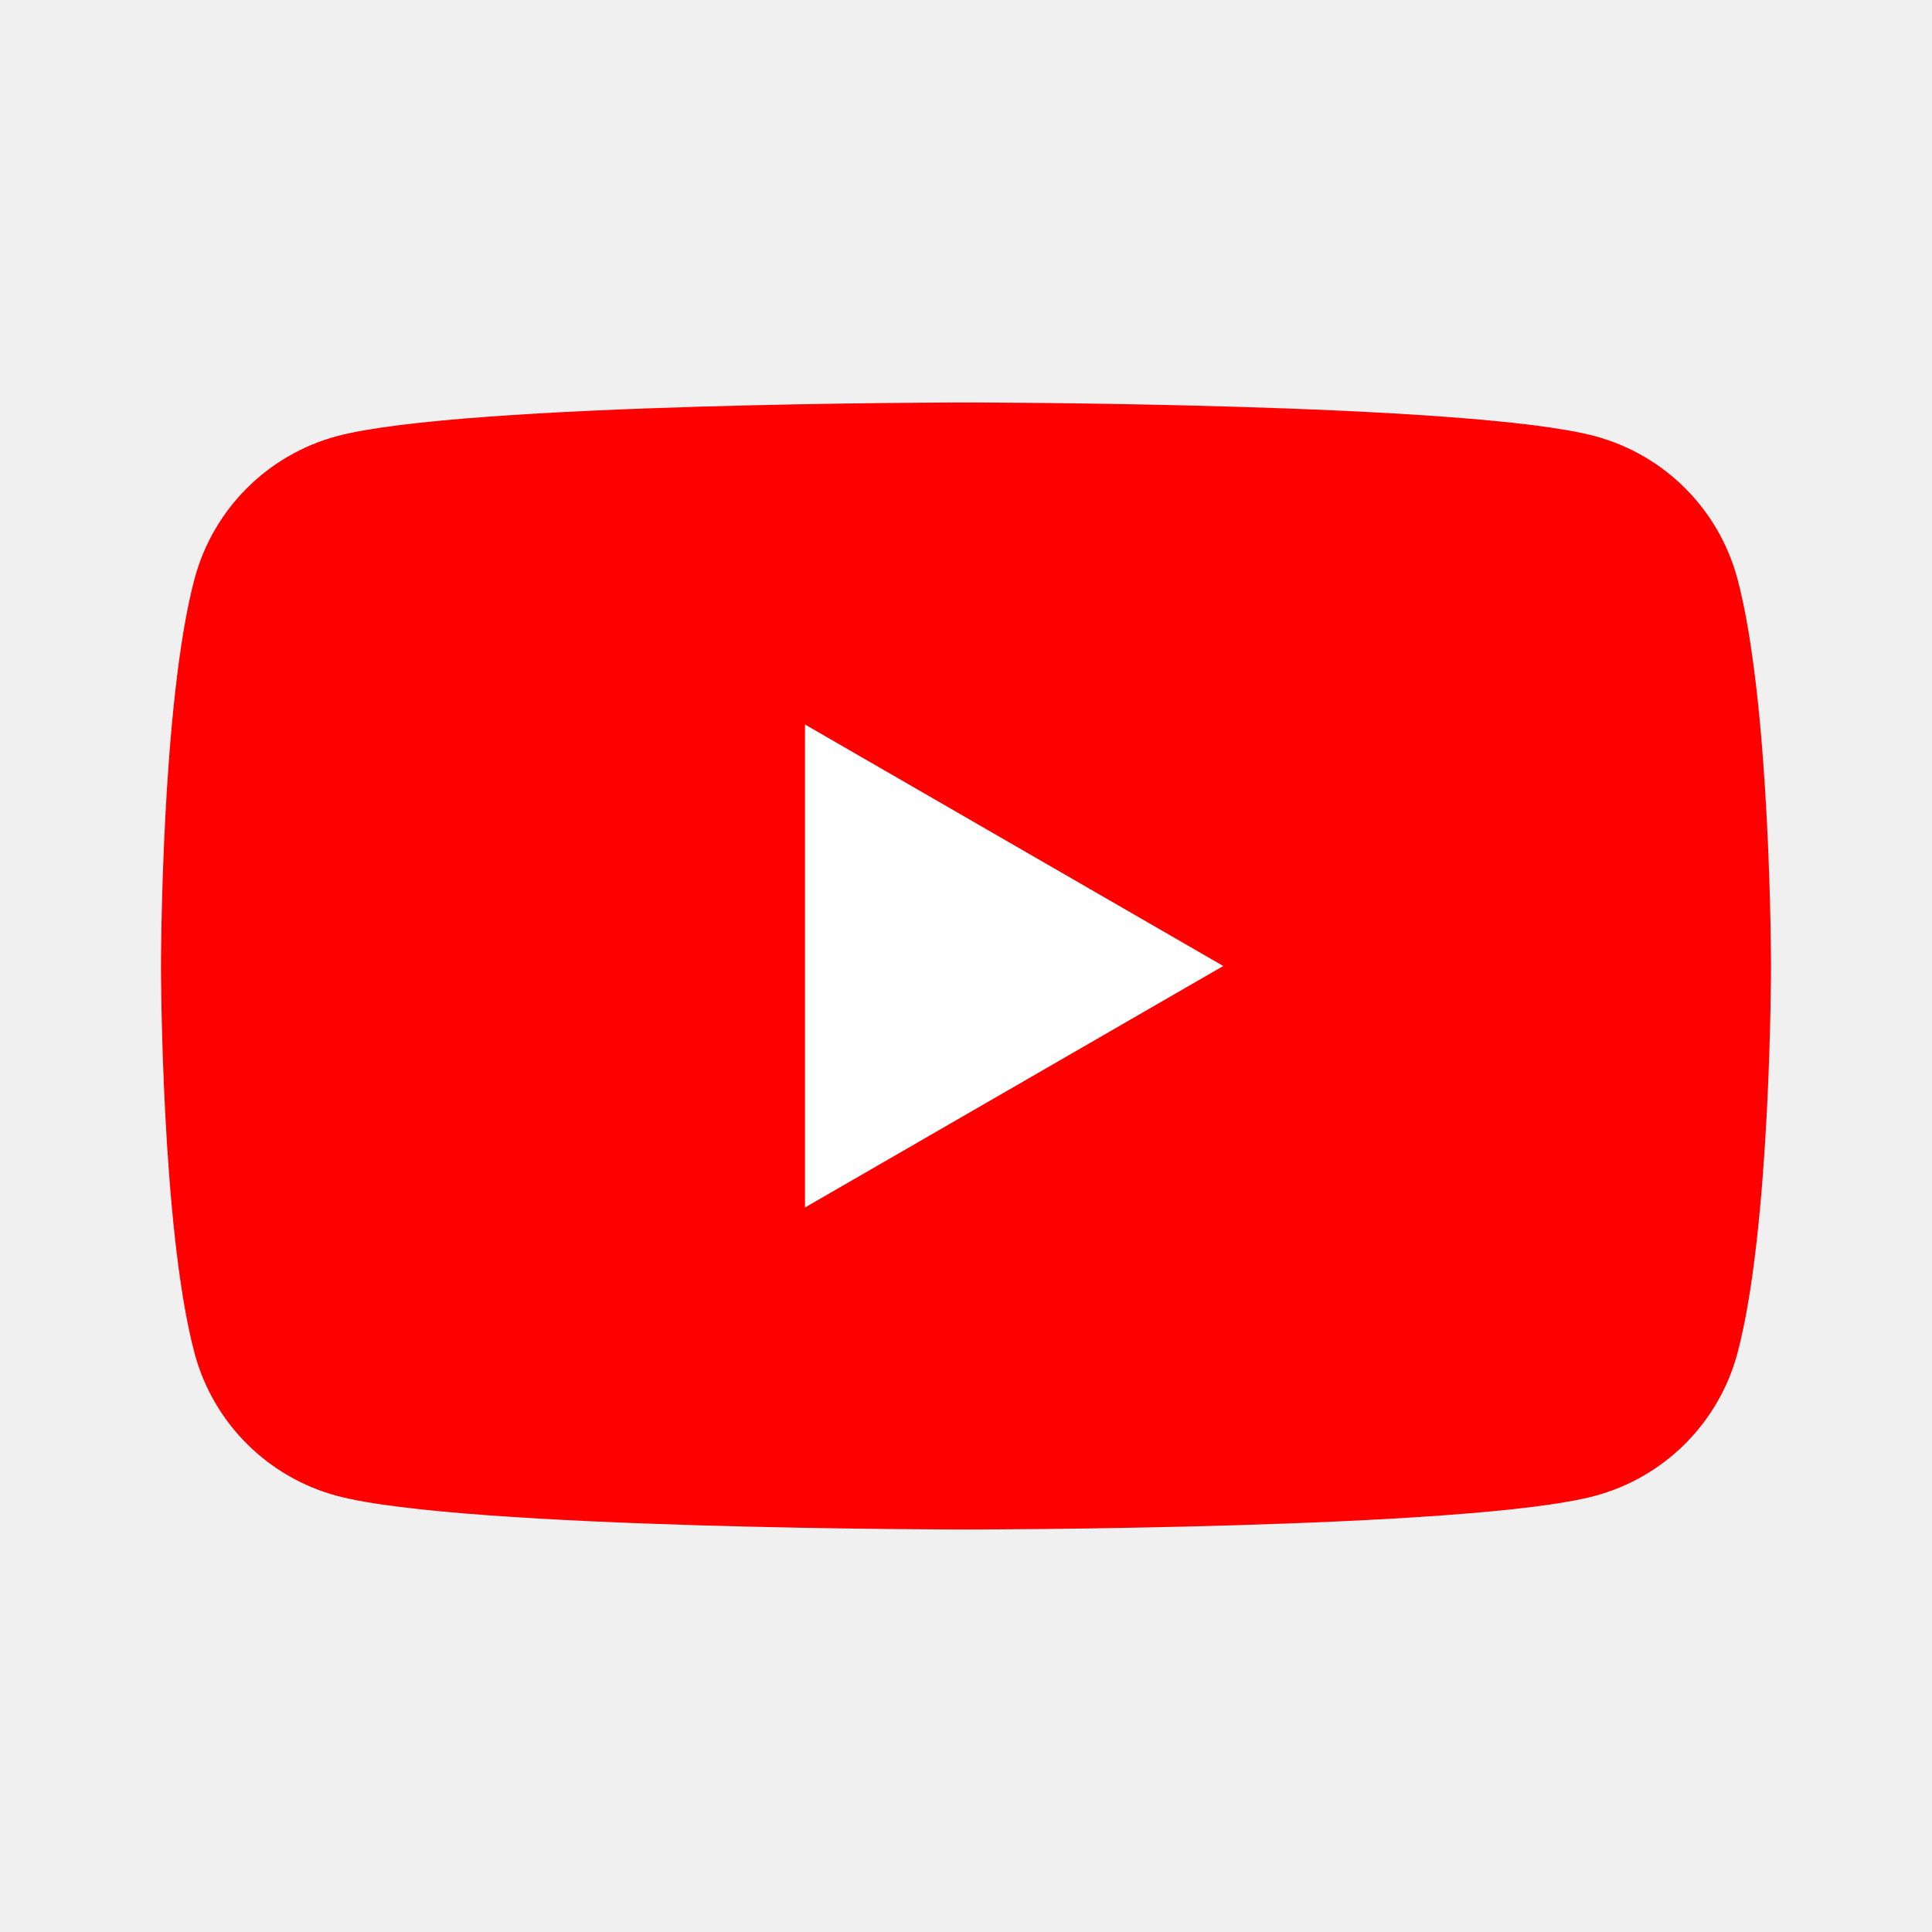
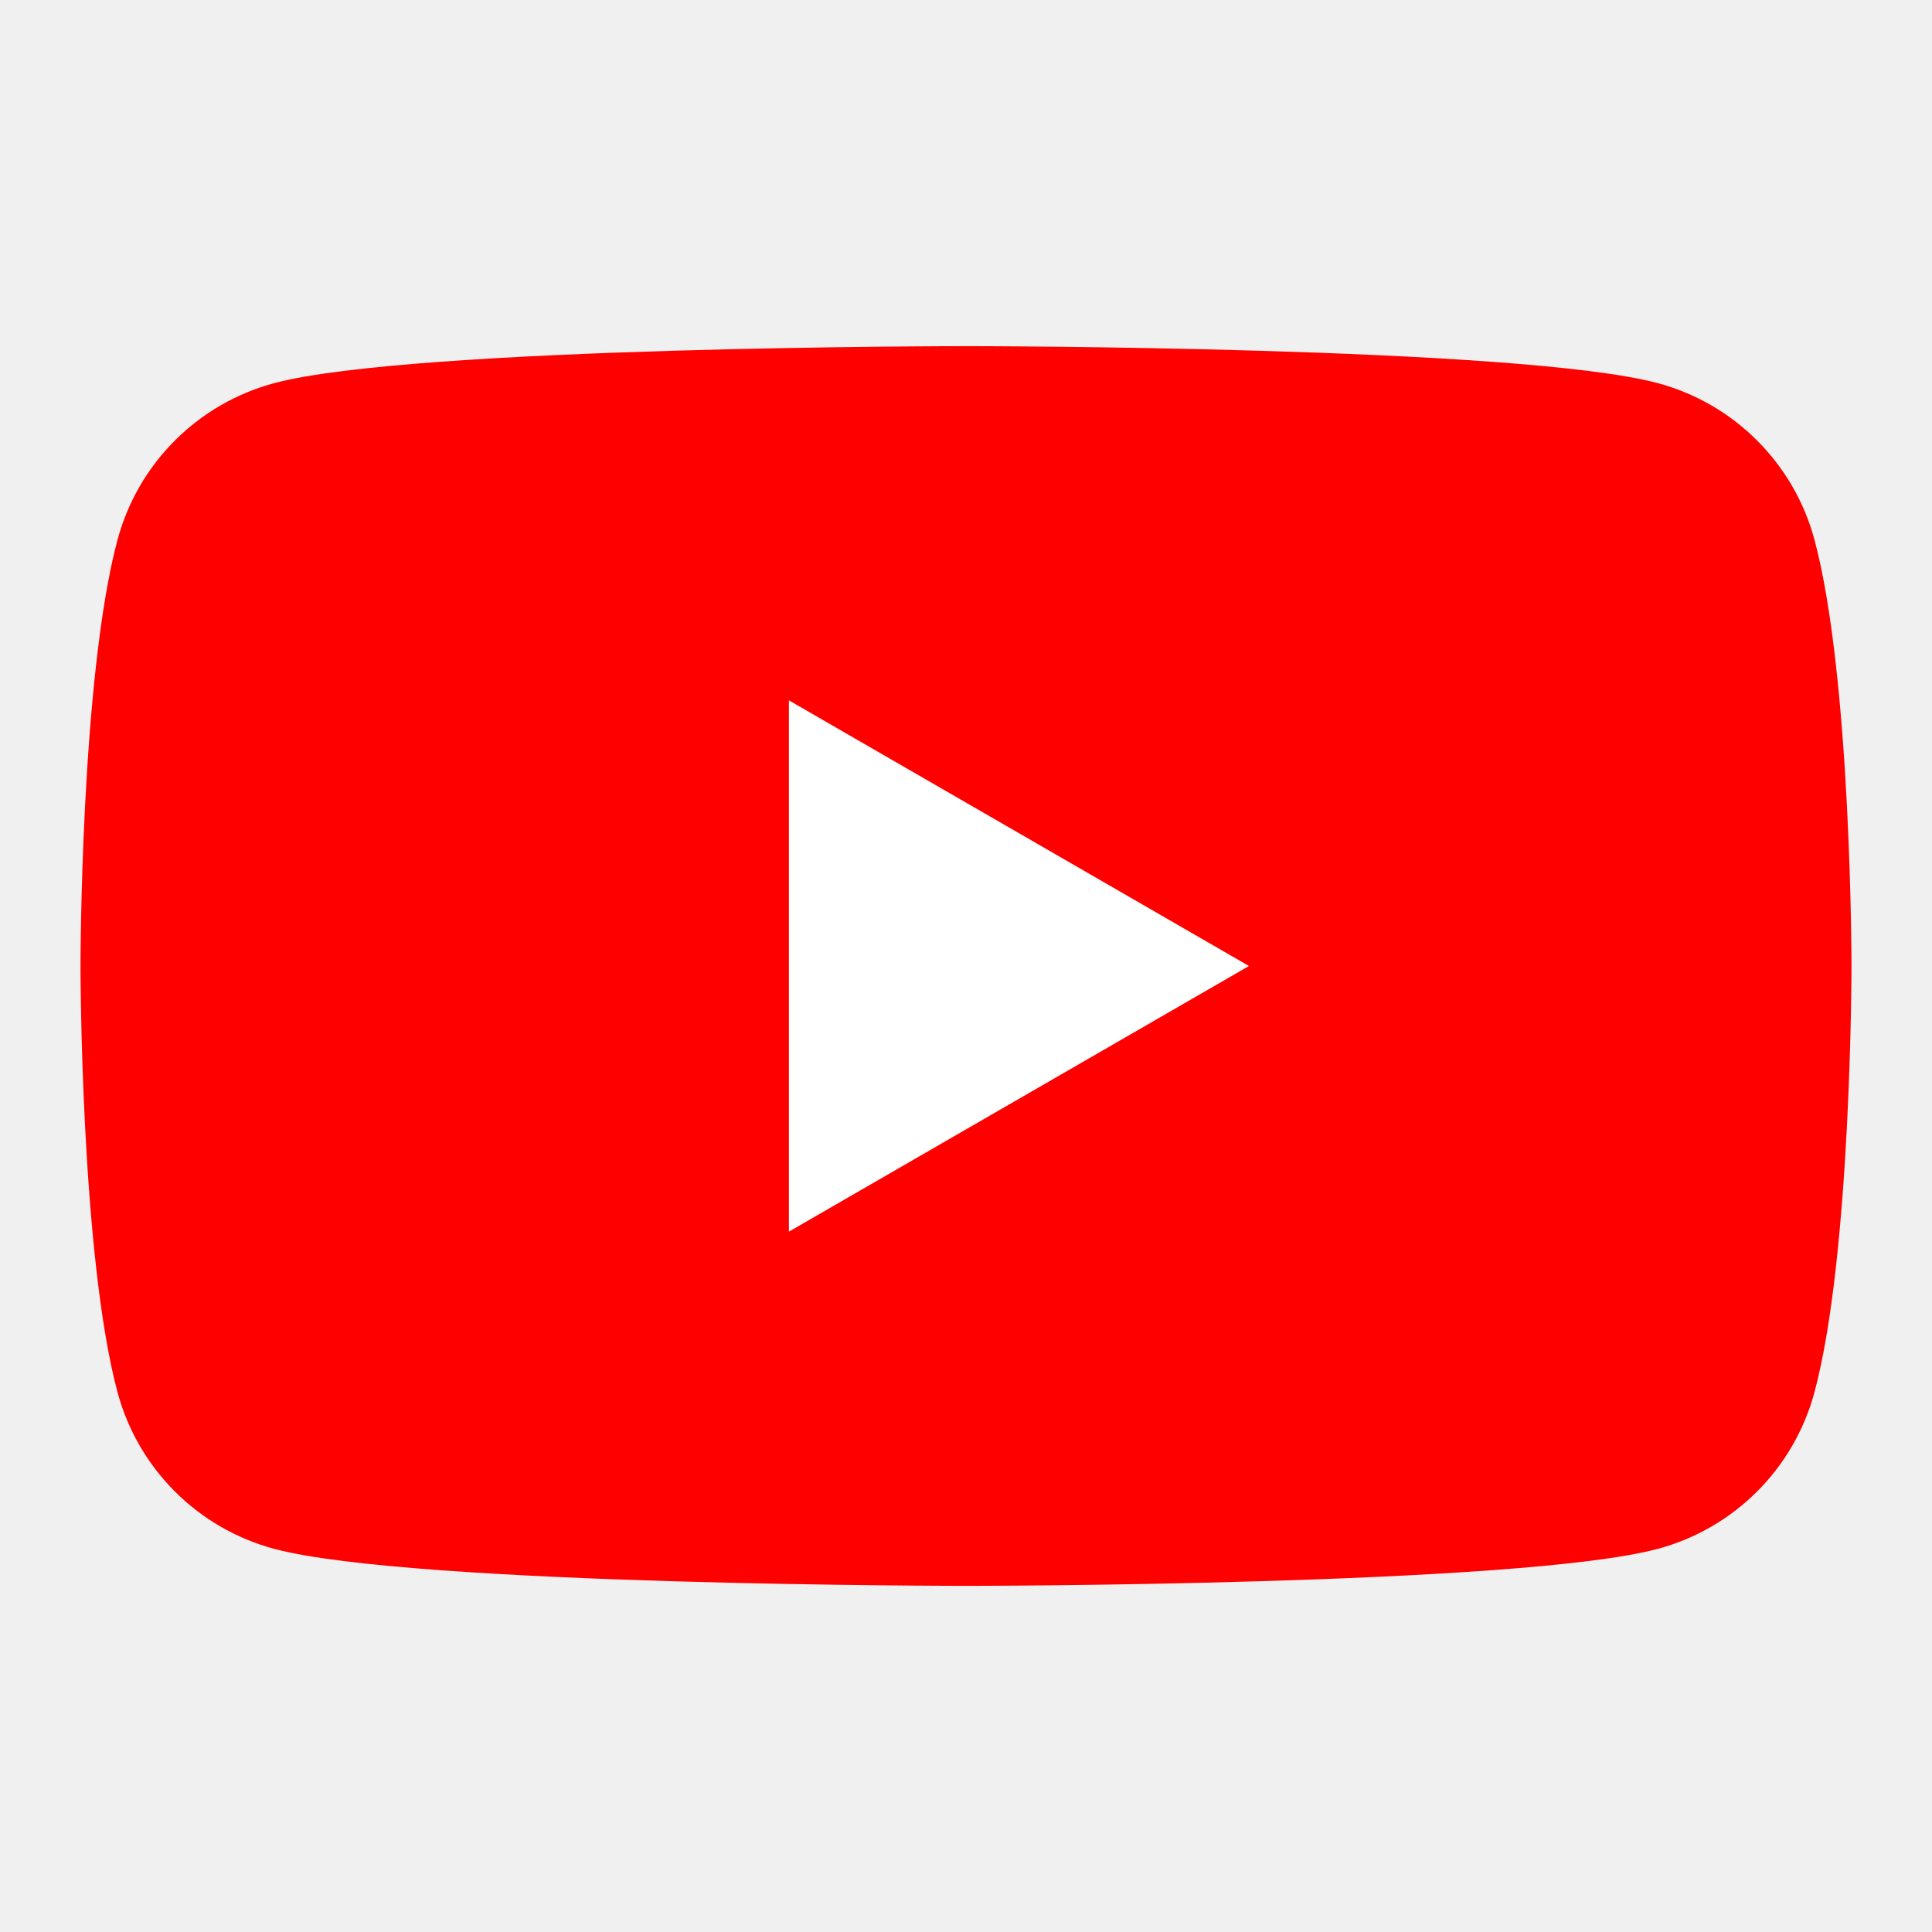
<svg xmlns="http://www.w3.org/2000/svg" width="48" height="48" viewBox="0 0 48 48">
-   <path fill="red" d="M43.164 14.372a5.01 5.01 0 00-3.537-3.536C36.508 10 24 10 24 10s-12.508 0-15.628.836a5.01 5.01 0 00-3.536 3.536C4 17.492 4 24 4 24s0 6.509.836 9.628a5.01 5.01 0 003.536 3.536C11.492 38 24 38 24 38s12.508 0 15.627-.836a5.01 5.01 0 003.537-3.536C44 30.508 44 24 44 24s0-6.508-.836-9.628" />
-   <path fill="#fff" d="M20 30l10.392-6L20 18v12z" />
+   <path fill="red" d="M45.08 13.41a5.51 5.51 0 00-3.89-3.89C37.76 8.6 24 8.6 24 8.6s-13.76 0-17.19.92a5.51 5.51 0 00-3.89 3.89C2 16.84 2 24 2 24s0 7.16.92 10.59a5.51 5.51 0 003.89 3.89c3.43.92 17.19.92 17.19.92s13.759 0 17.19-.92a5.511 5.511 0 003.89-3.89C46 31.16 46 24 46 24s0-7.16-.92-10.59z" />
+   <path fill="#fff" d="M19.6 30.6L31.03 24 19.6 17.4v13.2z" />
</svg>
